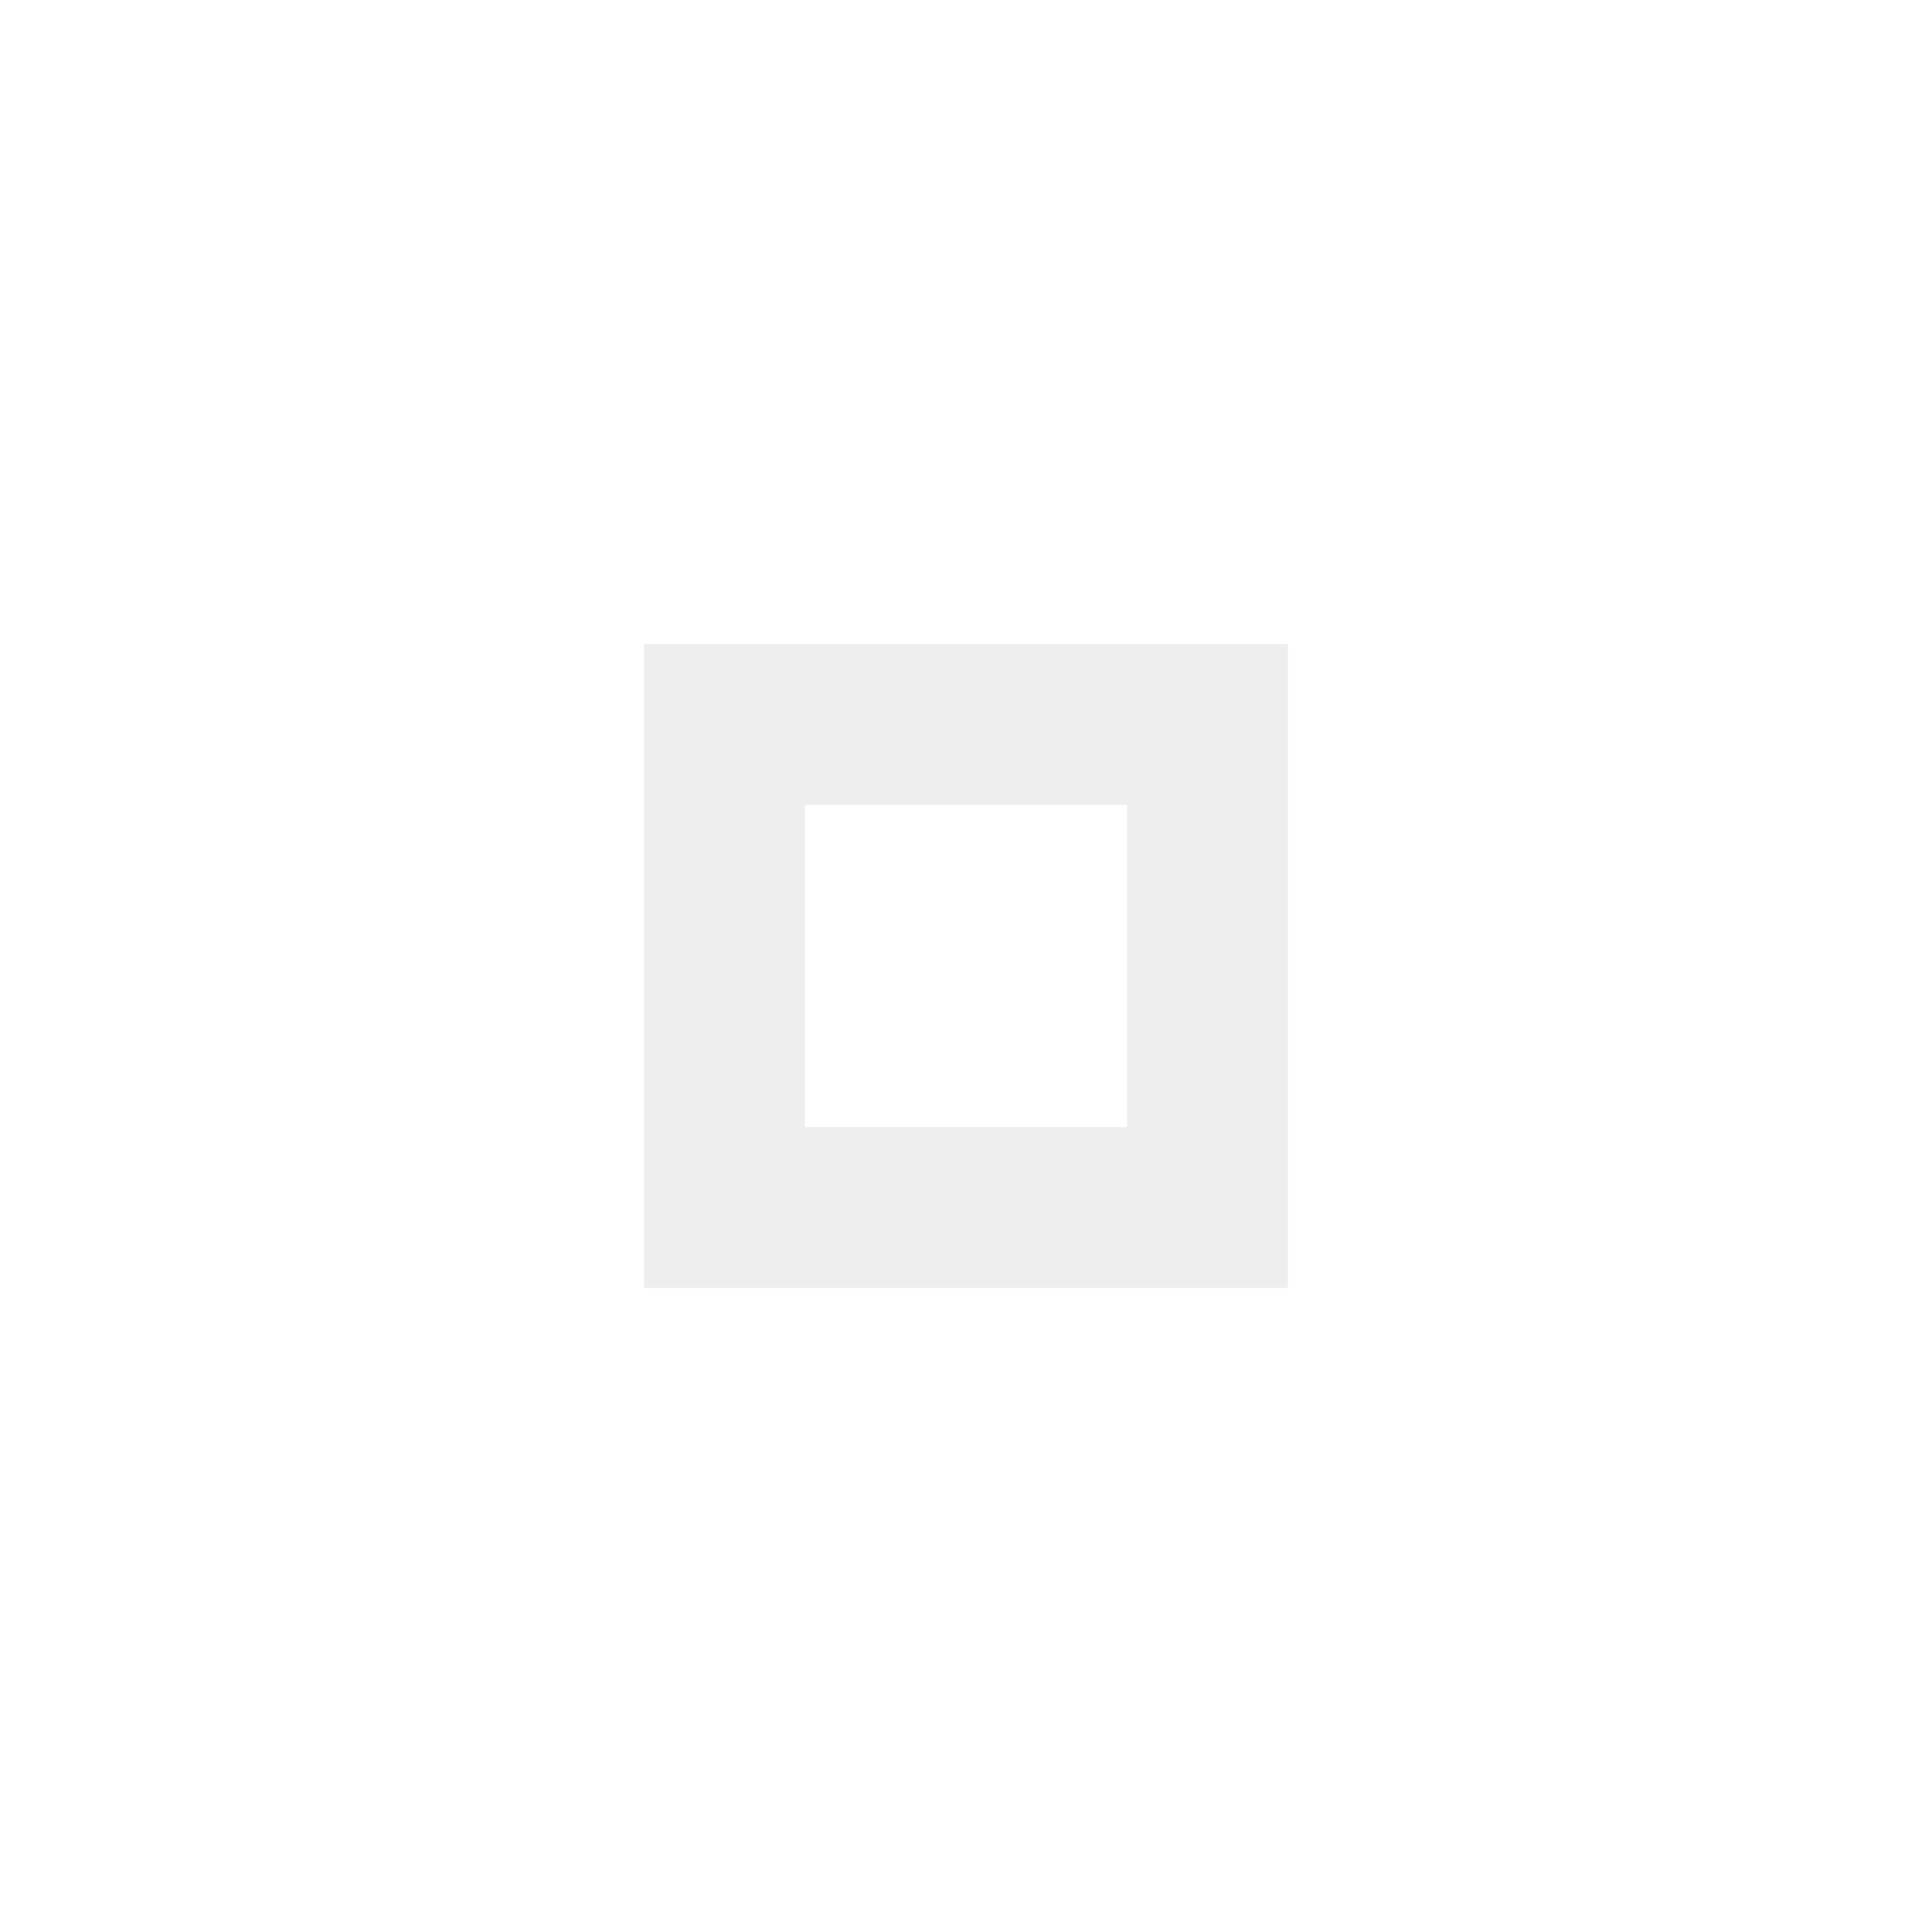
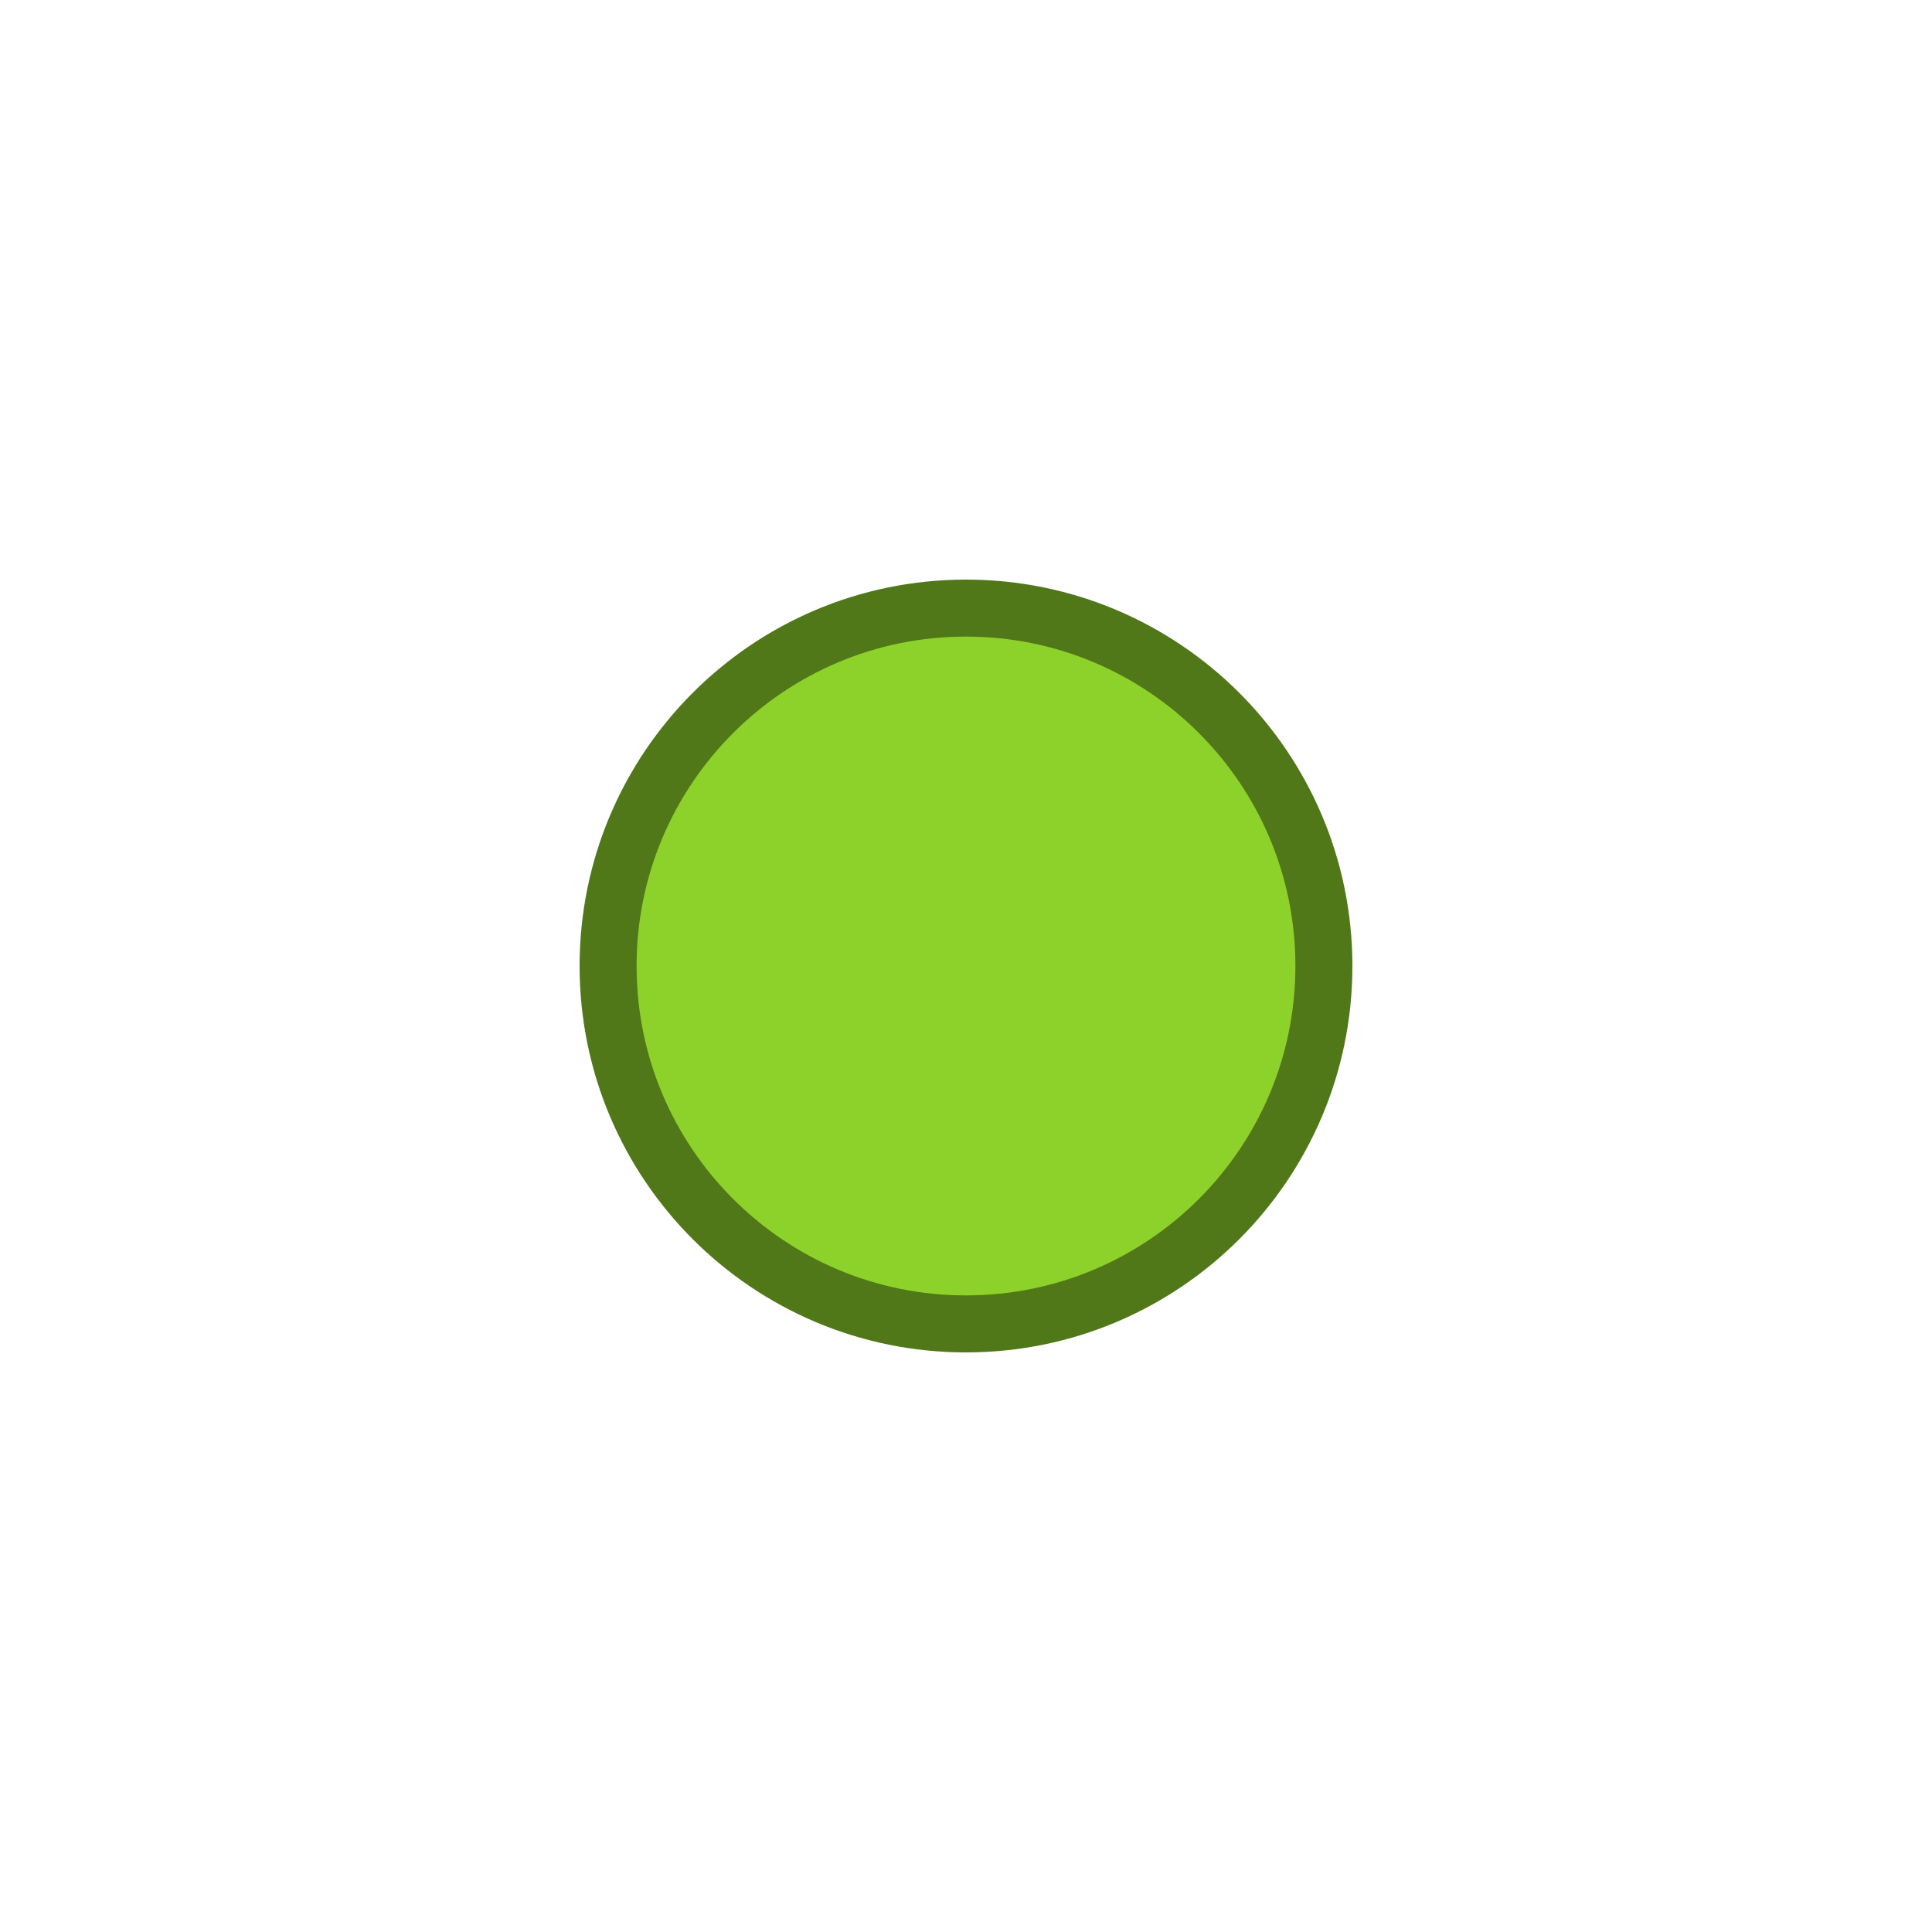
- <svg xmlns="http://www.w3.org/2000/svg" version="1.1" x="0px" y="0px" width="24px" height="24px" viewBox="0 0 24 24" xml:space="preserve">
-   <path fill="#eeeeee" d="M14,14h-4v-4h4V14z M16,8H8v8h8V8z" />
+ <svg xmlns="http://www.w3.org/2000/svg" version="1.1" x="0px" y="0px" width="20" height="20" viewBox="0 0 20 20" id="svg2">
+   <defs id="defs9" />
+   <circle style="fill:#8dd22b;fill-opacity:1;stroke:#507718;stroke-width:0.59;stroke-linejoin:miter;stroke-miterlimit:4;stroke-dasharray:none;stroke-opacity:1" id="path4141" cx="10" cy="10" r="3.705" />
</svg>
